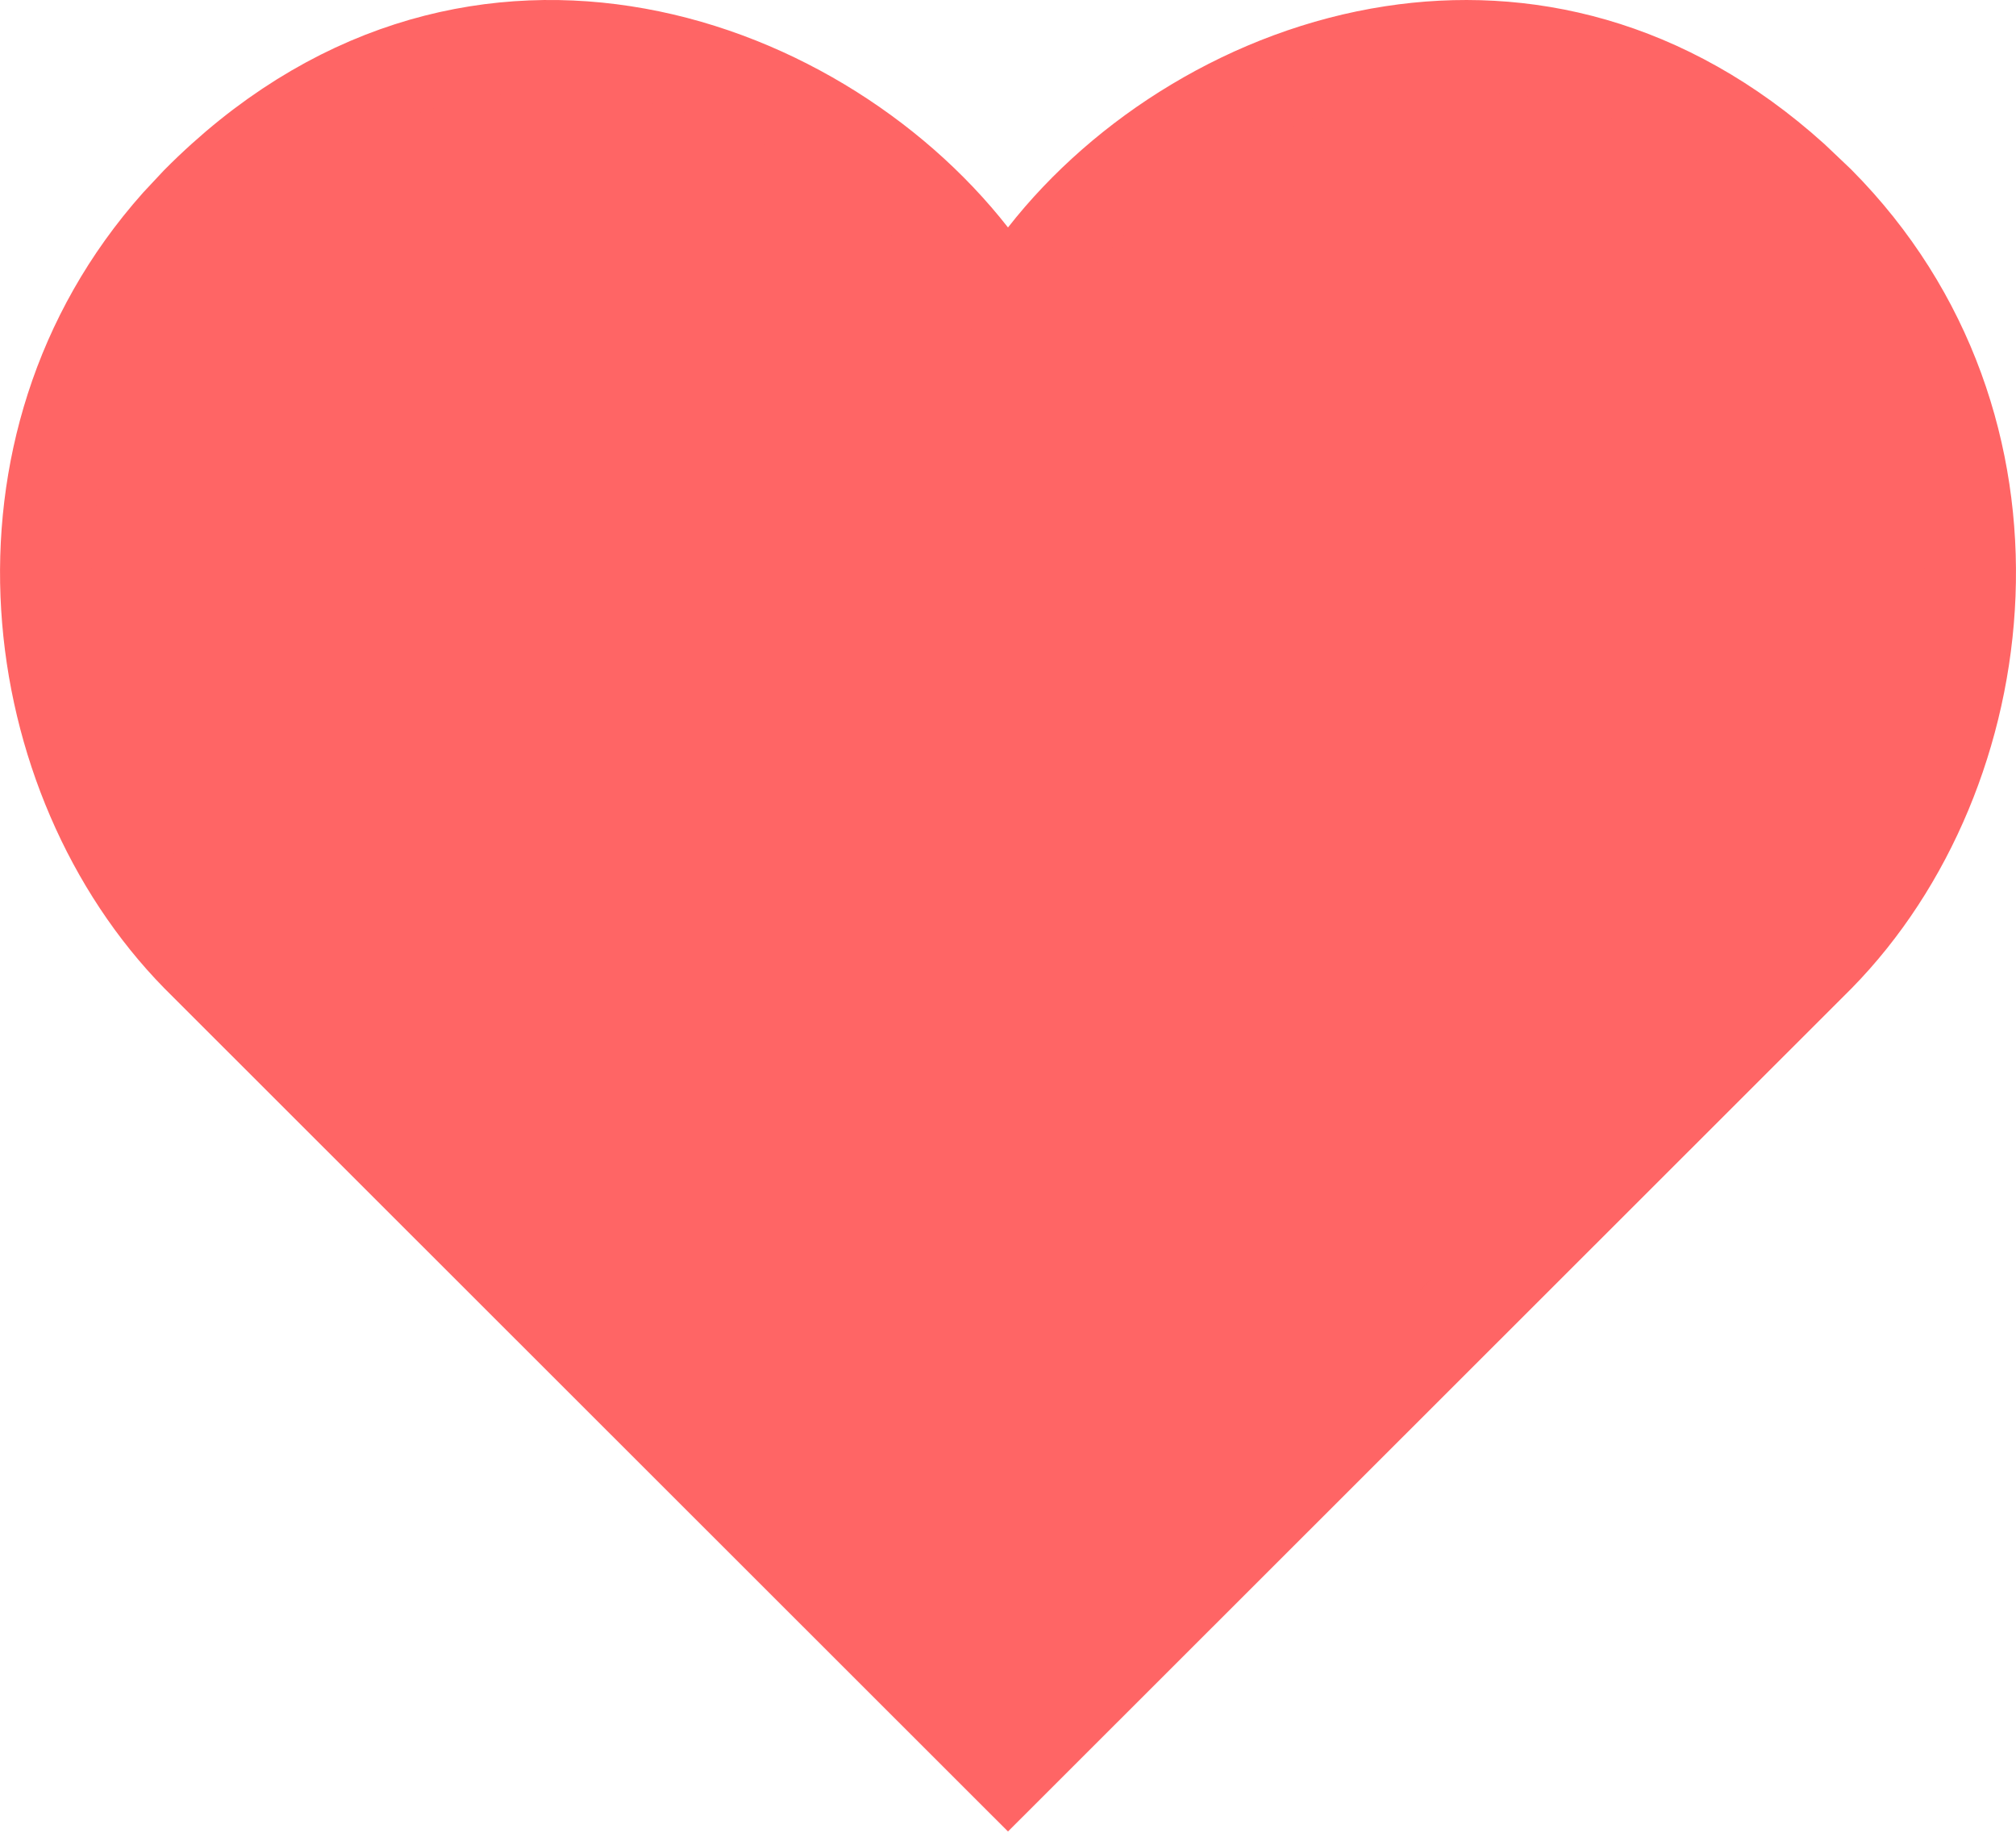
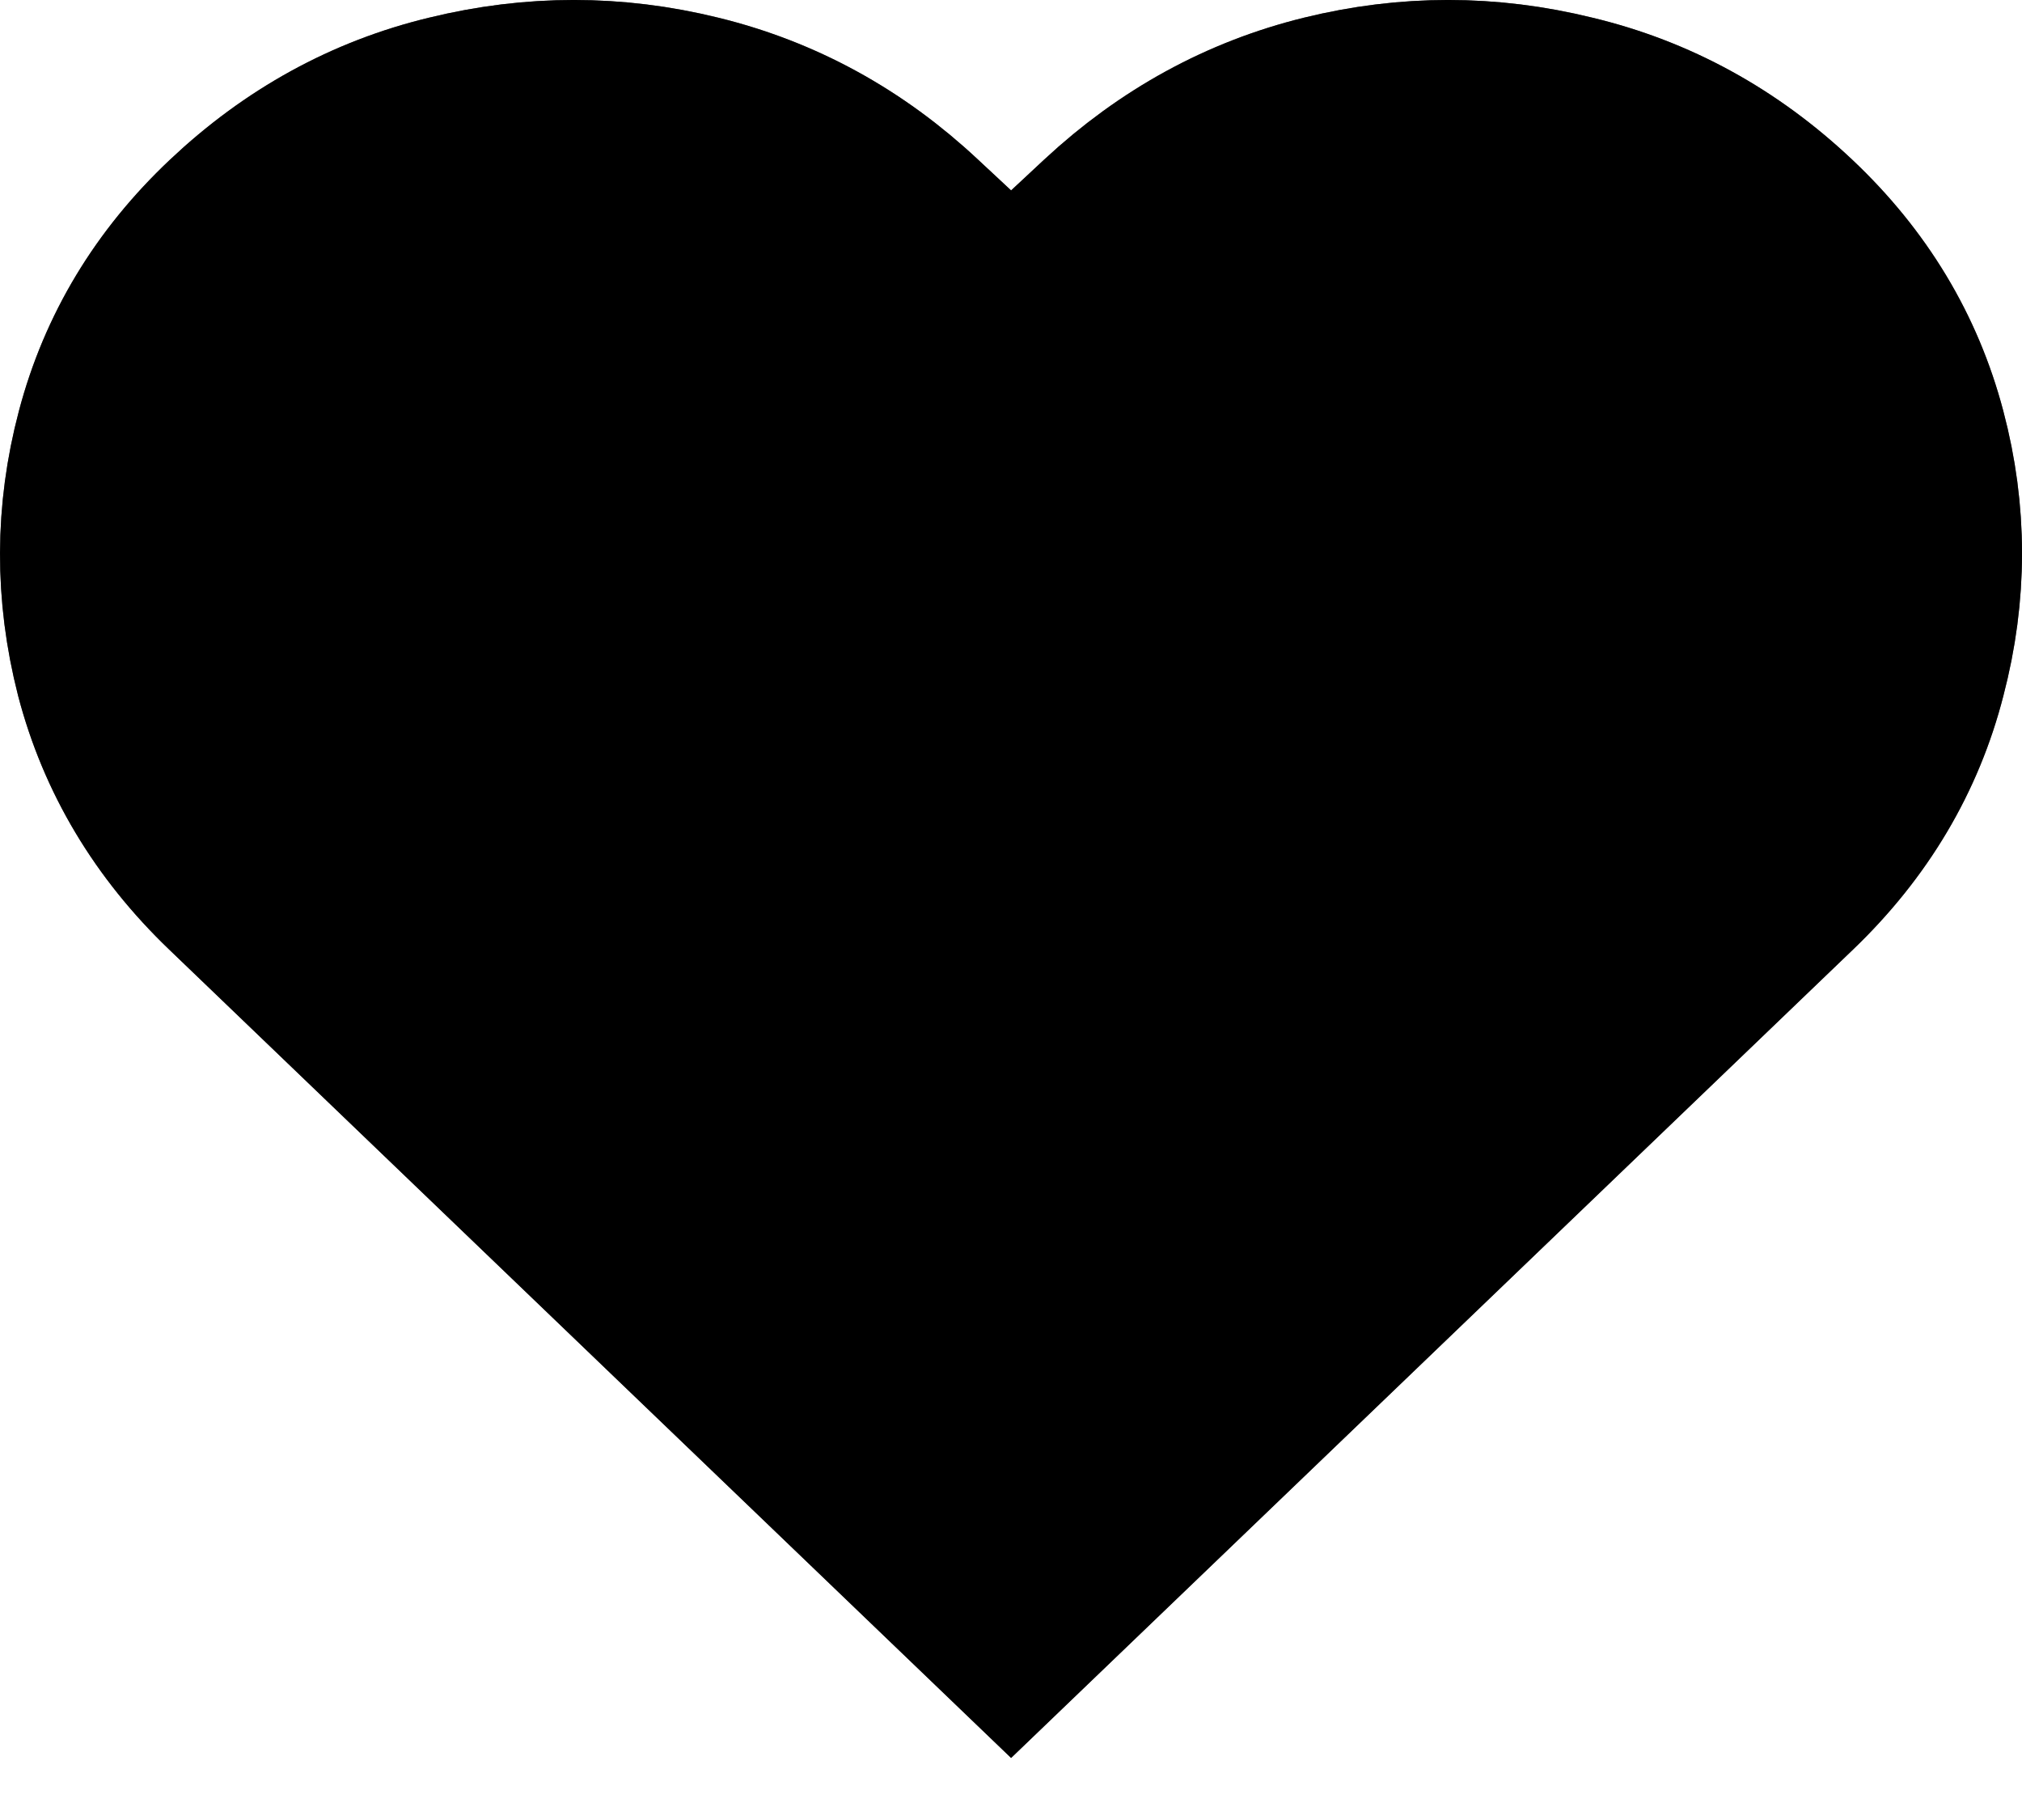
- <svg xmlns="http://www.w3.org/2000/svg" width="22" height="20" viewBox="0 0 22 20" fill="none">
-   <path d="M15.194 0.562C16.616 0.344 18.171 0.678 19.571 1.94L19.85 2.205C22.277 4.65 21.81 8.435 19.851 10.433L11 19.279L2.149 10.433C0.251 8.497 -0.246 4.885 1.932 2.438L2.15 2.205C3.62 0.725 5.29 0.329 6.806 0.562C8.342 0.797 9.739 1.682 10.606 2.79L11 3.293L11.394 2.79C12.261 1.682 13.658 0.797 15.194 0.562Z" fill="#FF6565" stroke="#FF6565" />
+ <svg xmlns="http://www.w3.org/2000/svg" width="20" height="18" viewBox="0 0 20 18" fill="none">
+   <path d="M10.001 16L2.365 8.669C1.756 8.085 1.35 7.405 1.147 6.63C0.949 5.855 0.951 5.085 1.154 4.319C1.357 3.549 1.761 2.879 2.365 2.309C2.984 1.724 3.69 1.336 4.482 1.146C5.279 0.951 6.074 0.951 6.866 1.146C7.664 1.341 8.372 1.729 8.991 2.309L10.001 3.25L11.011 2.309C11.635 1.729 12.343 1.341 13.136 1.146C13.928 0.951 14.72 0.951 15.512 1.146C16.31 1.336 17.018 1.724 17.637 2.309C18.241 2.879 18.645 3.549 18.848 4.319C19.051 5.085 19.051 5.855 18.848 6.63C18.65 7.405 18.246 8.085 17.637 8.669L10.001 16Z" fill="black" />
+   <path d="M10.001 16L2.365 8.669C1.756 8.085 1.35 7.405 1.147 6.63C0.949 5.855 0.951 5.085 1.154 4.319C1.357 3.549 1.761 2.879 2.365 2.309C2.984 1.724 3.69 1.336 4.482 1.146C5.279 0.951 6.074 0.951 6.866 1.146C7.664 1.341 8.372 1.729 8.991 2.309L10.001 3.25L11.011 2.309C11.635 1.729 12.343 1.341 13.136 1.146C13.928 0.951 14.72 0.951 15.512 1.146C16.31 1.336 17.018 1.724 17.637 2.309C18.241 2.879 18.645 3.549 18.848 4.319C19.051 5.085 19.051 5.855 18.848 6.63C18.65 7.405 18.246 8.085 17.637 8.669L10.001 16Z" stroke="black" stroke-opacity="0.6" stroke-width="2" />
+   <path d="M10.001 16L2.365 8.669C1.756 8.085 1.35 7.405 1.147 6.63C0.949 5.855 0.951 5.085 1.154 4.319C1.357 3.549 1.761 2.879 2.365 2.309C2.984 1.724 3.69 1.336 4.482 1.146C5.279 0.951 6.074 0.951 6.866 1.146C7.664 1.341 8.372 1.729 8.991 2.309L10.001 3.25L11.011 2.309C11.635 1.729 12.343 1.341 13.136 1.146C13.928 0.951 14.72 0.951 15.512 1.146C16.31 1.336 17.018 1.724 17.637 2.309C18.241 2.879 18.645 3.549 18.848 4.319C19.051 5.085 19.051 5.855 18.848 6.63C18.65 7.405 18.246 8.085 17.637 8.669L10.001 16Z" stroke="black" stroke-width="2" />
</svg>
